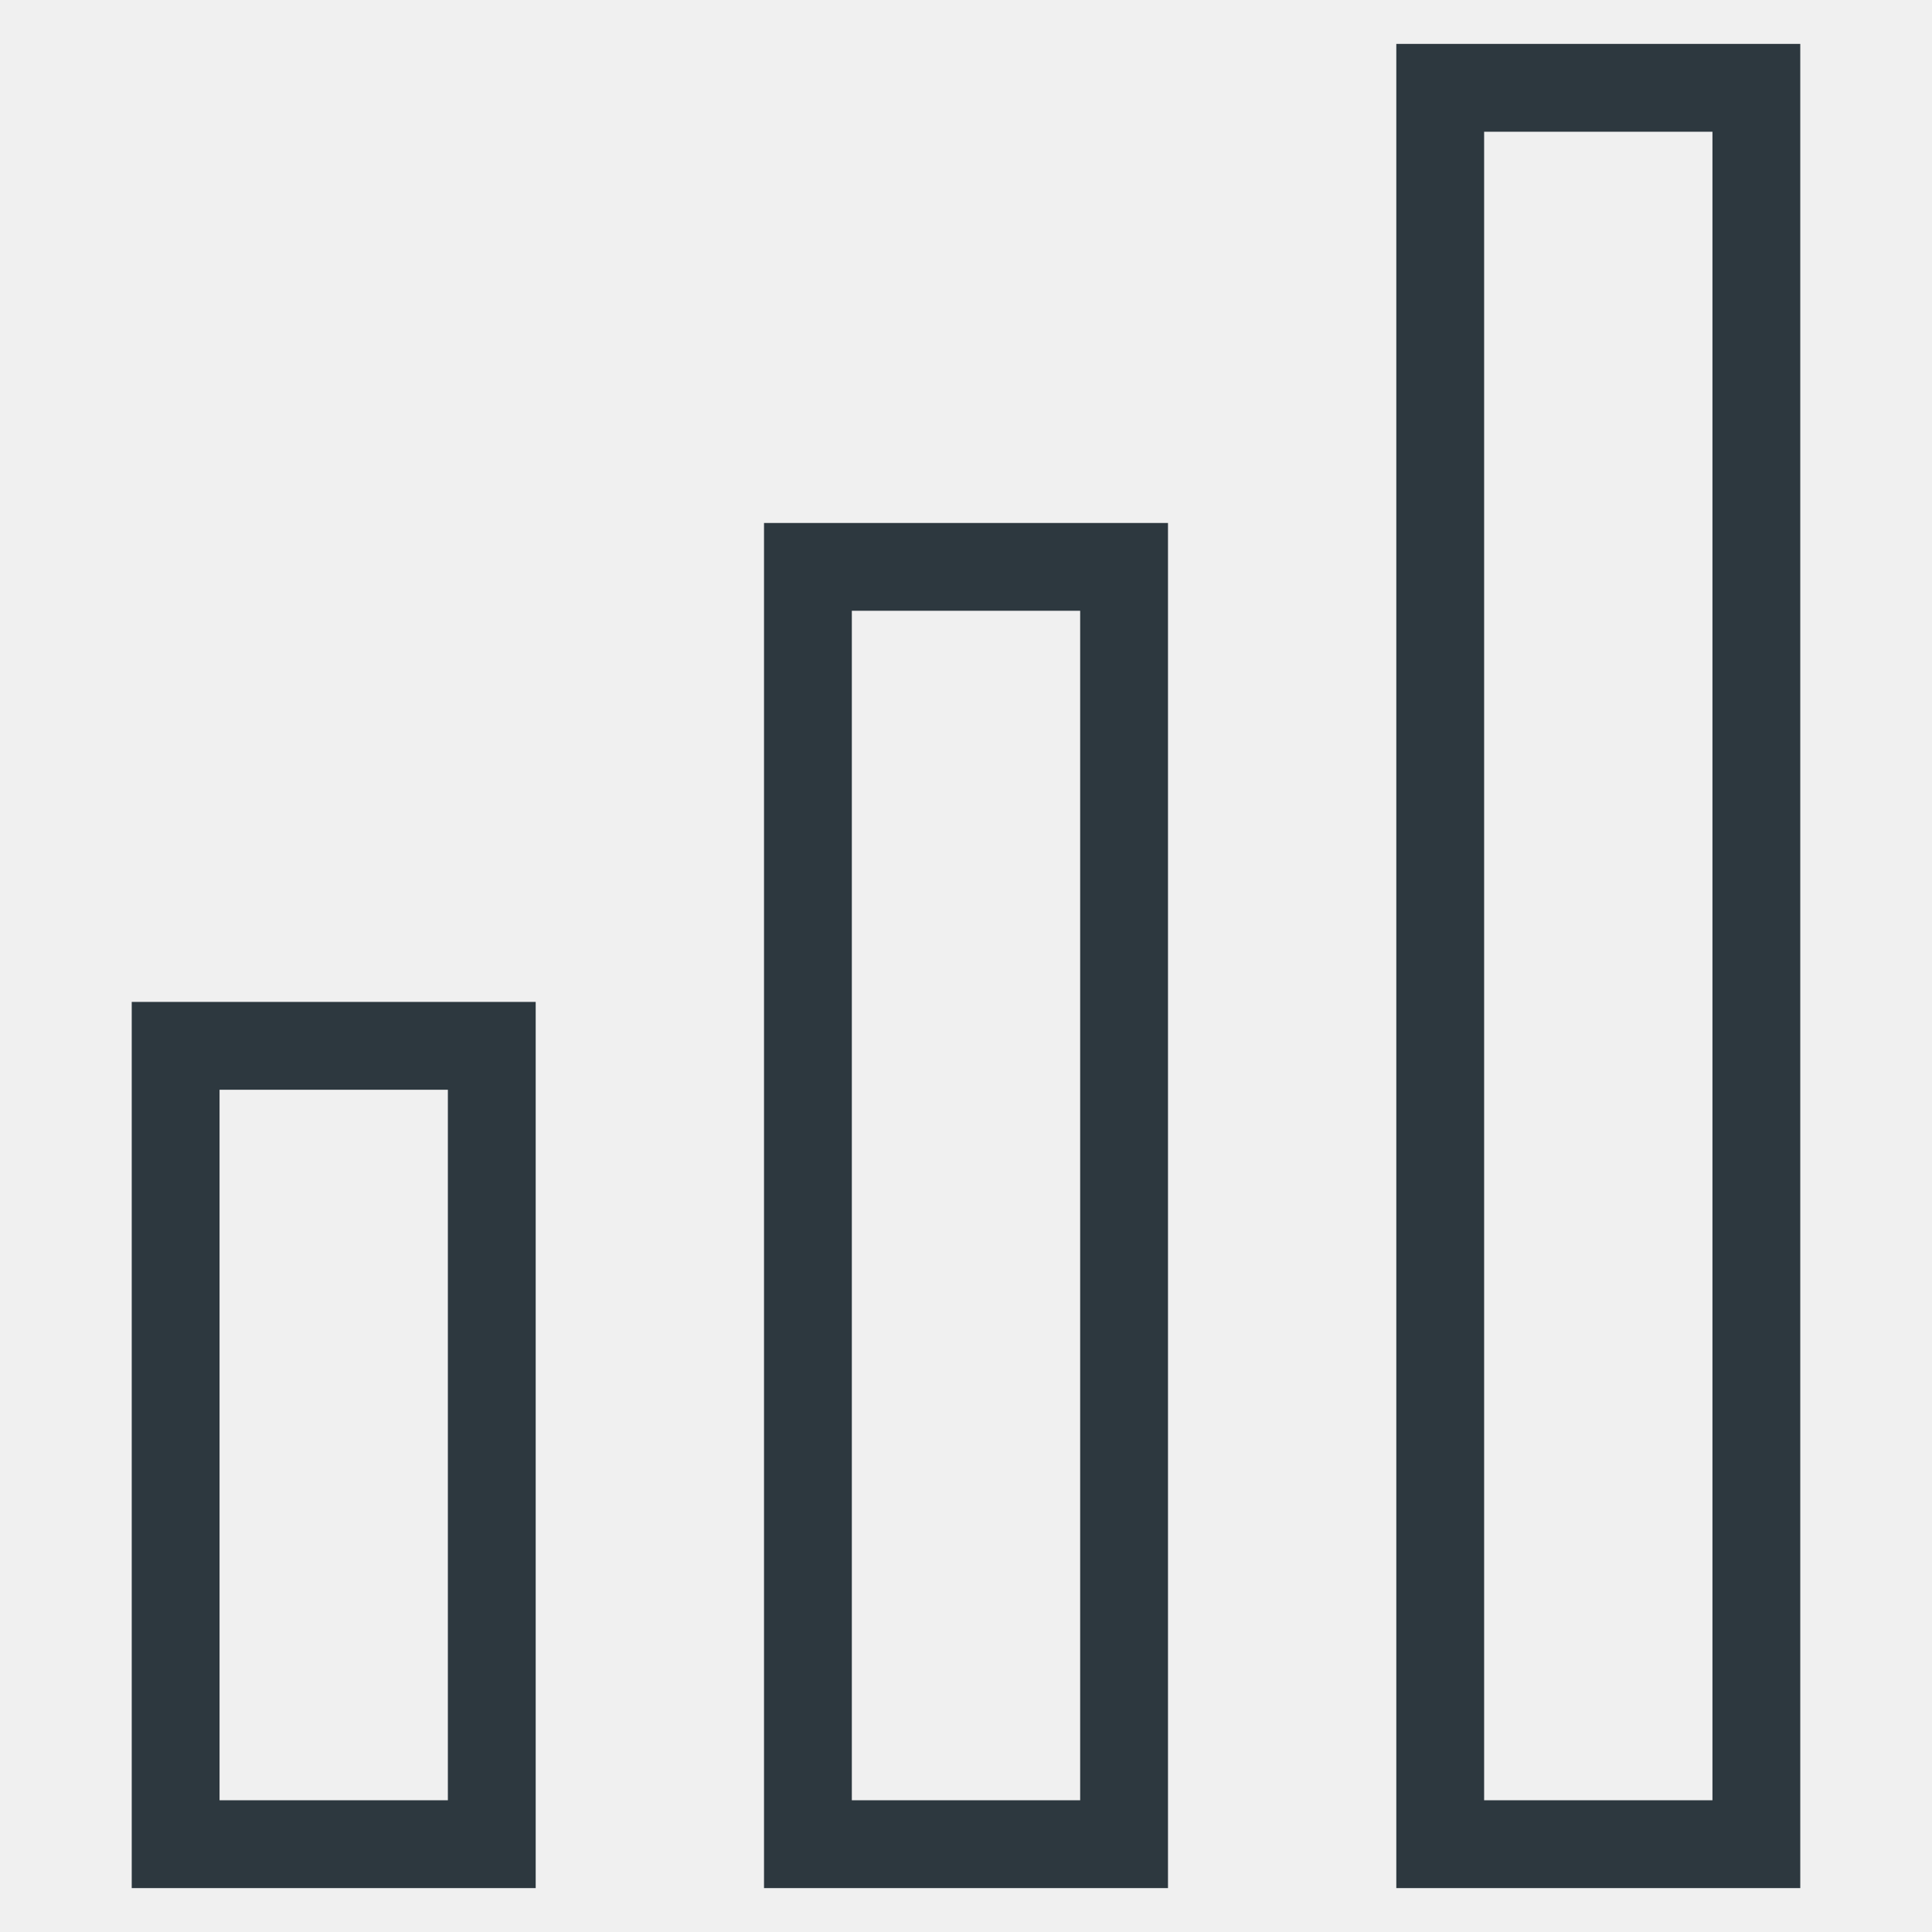
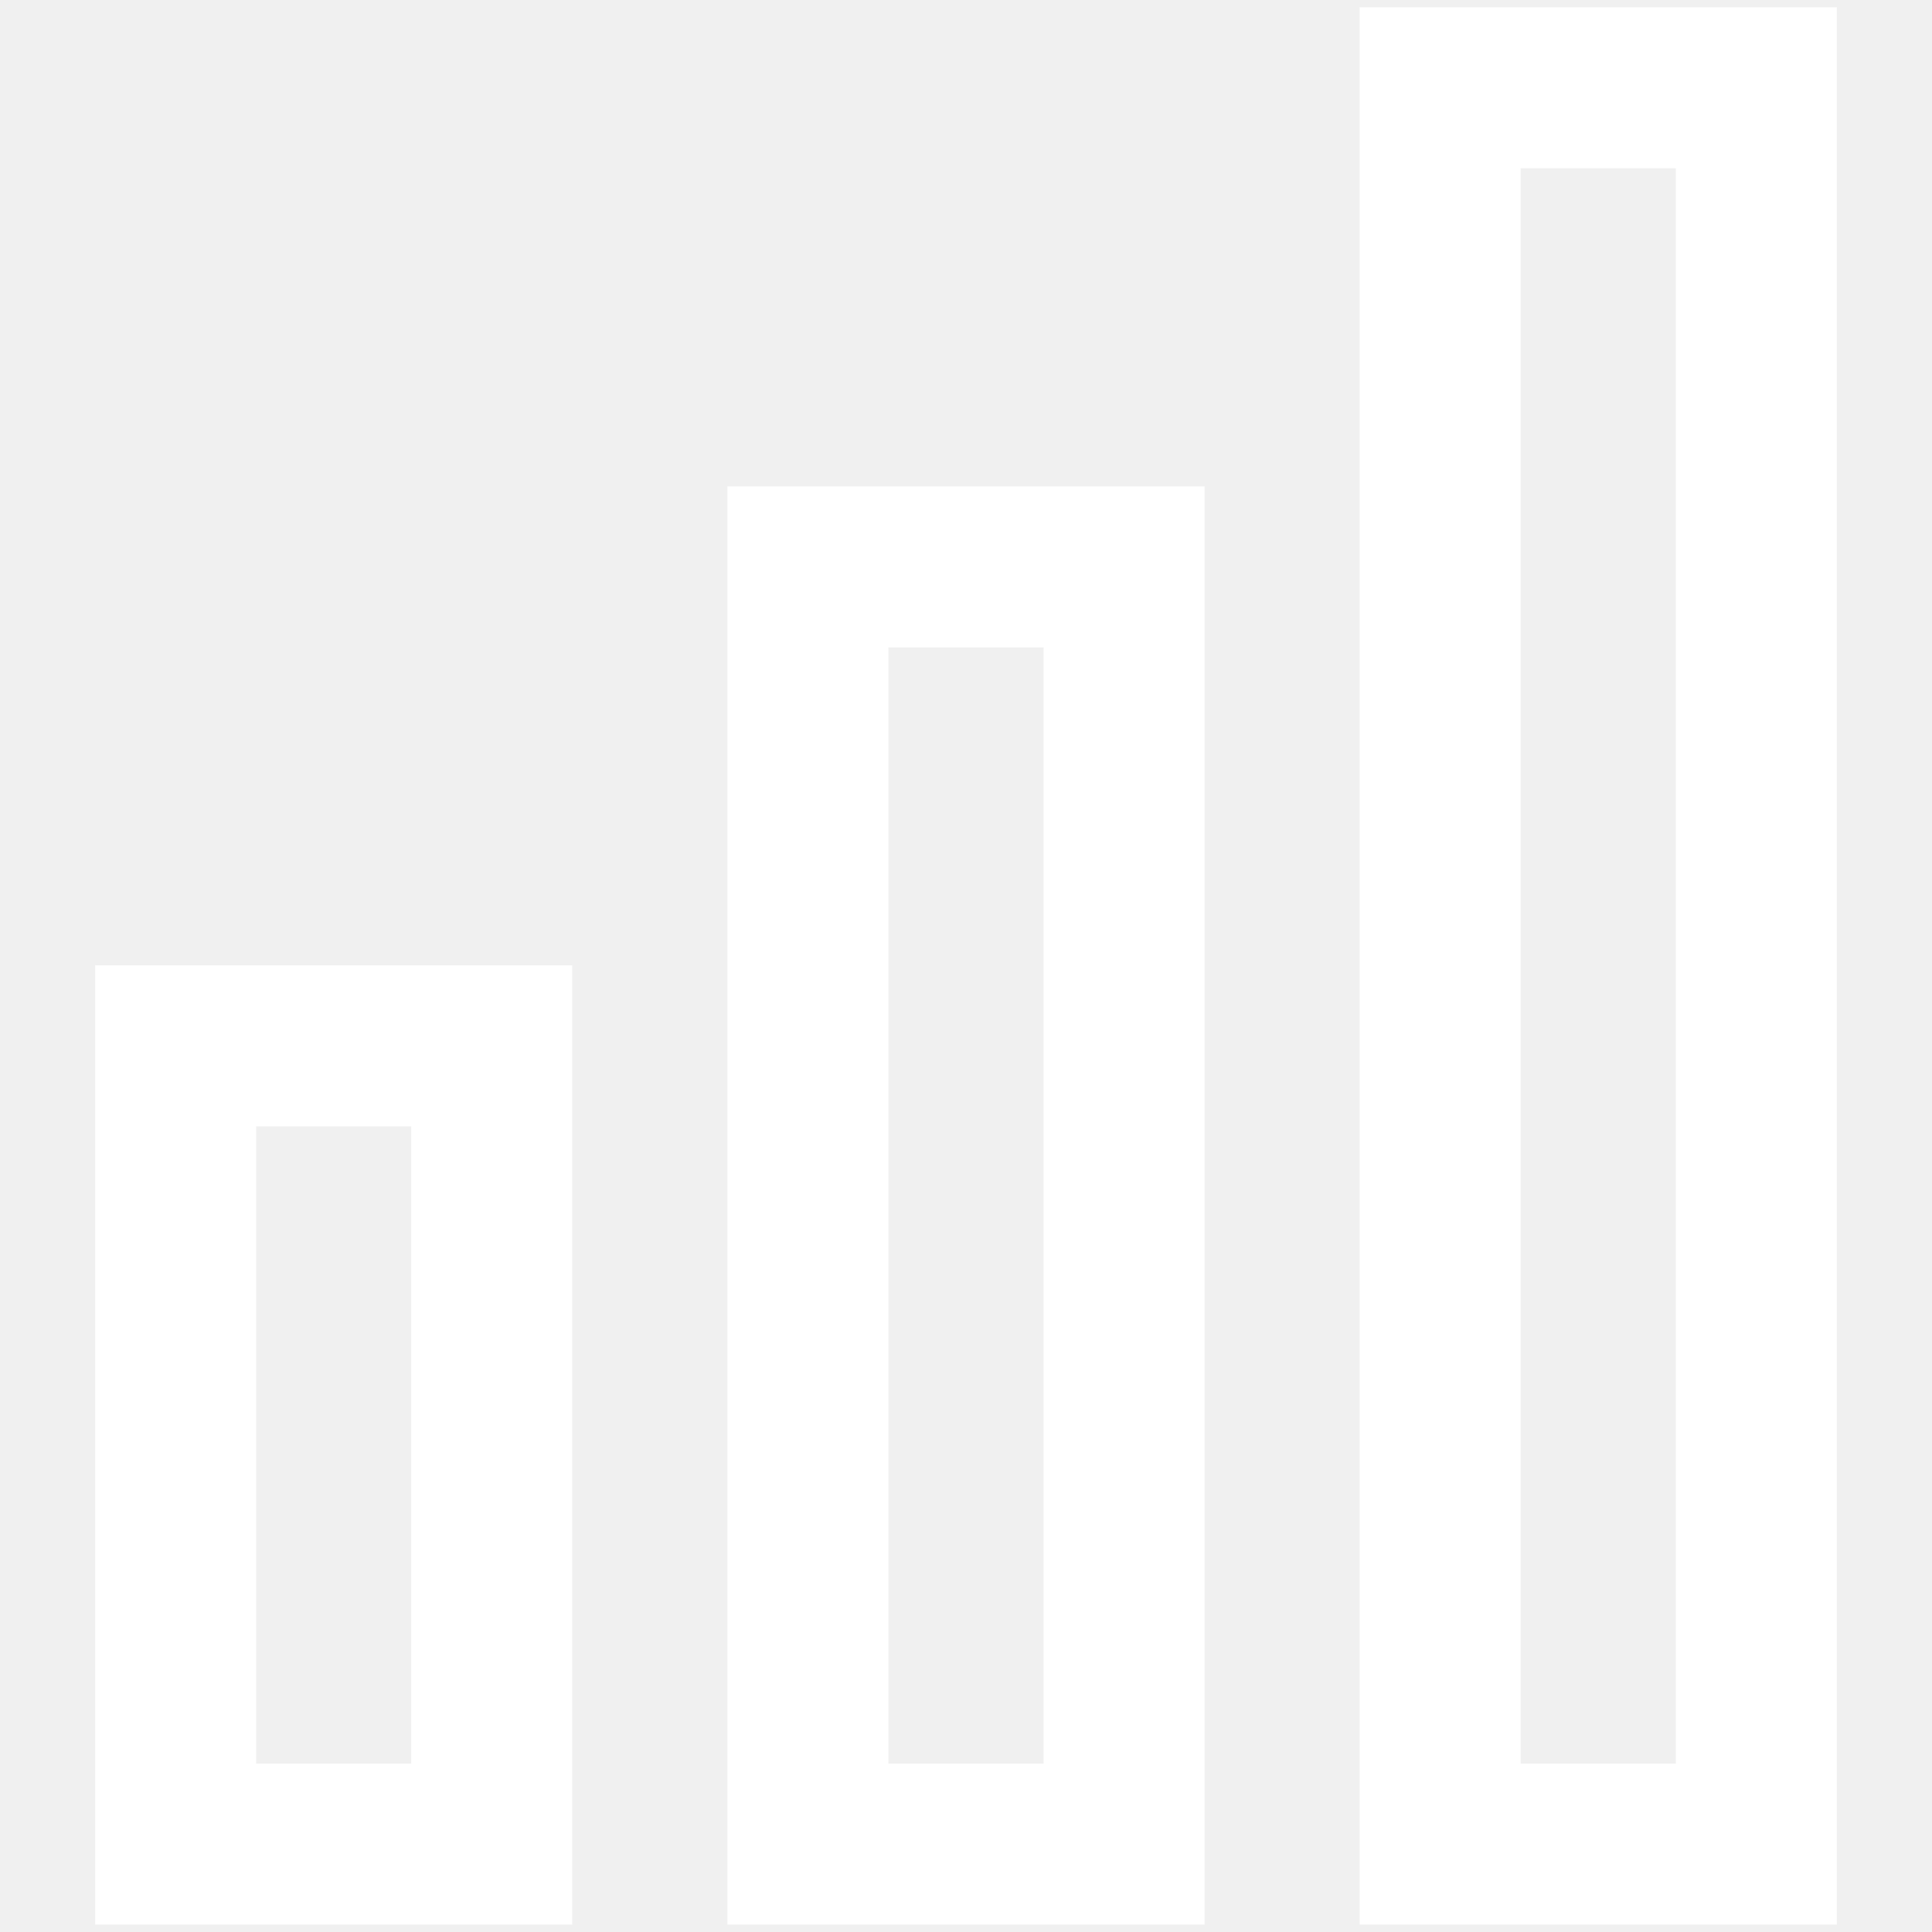
- <svg xmlns="http://www.w3.org/2000/svg" width="22" height="22" viewBox="0 0 22 22" fill="none">
-   <path d="M20 21H16.4V1H20V21Z" stroke="#2D383F" stroke-miterlimit="16" stroke-linecap="round" />
-   <path d="M12.8 21V6.455H9.2L9.2 21H12.8Z" stroke="#2D383F" stroke-miterlimit="16" stroke-linecap="round" />
-   <path d="M5.6 21V11.909H2V21H5.6Z" stroke="#2D383F" stroke-miterlimit="16" stroke-linecap="round" />
+ <svg xmlns="http://www.w3.org/2000/svg" width="12" height="12" viewBox="0 0 12 12" fill="none">
+   <g clip-path="url(#clip0_6483_208)">
+     <path d="M10.909 11.454H8.945V0.545H10.909V11.454Z" stroke="white" stroke-miterlimit="16" stroke-linecap="round" />
+     <path d="M6.982 11.454V3.521H5.018L5.018 11.454H6.982Z" stroke="white" stroke-miterlimit="16" stroke-linecap="round" />
+     <path d="M3.054 11.454V6.496H1.091V11.454H3.054Z" stroke="white" stroke-miterlimit="16" stroke-linecap="round" />
+   </g>
+   <defs>
+     <clipPath id="clip0_6483_208">
+       <rect width="12" height="12" fill="white" />
+     </clipPath>
+   </defs>
</svg>
